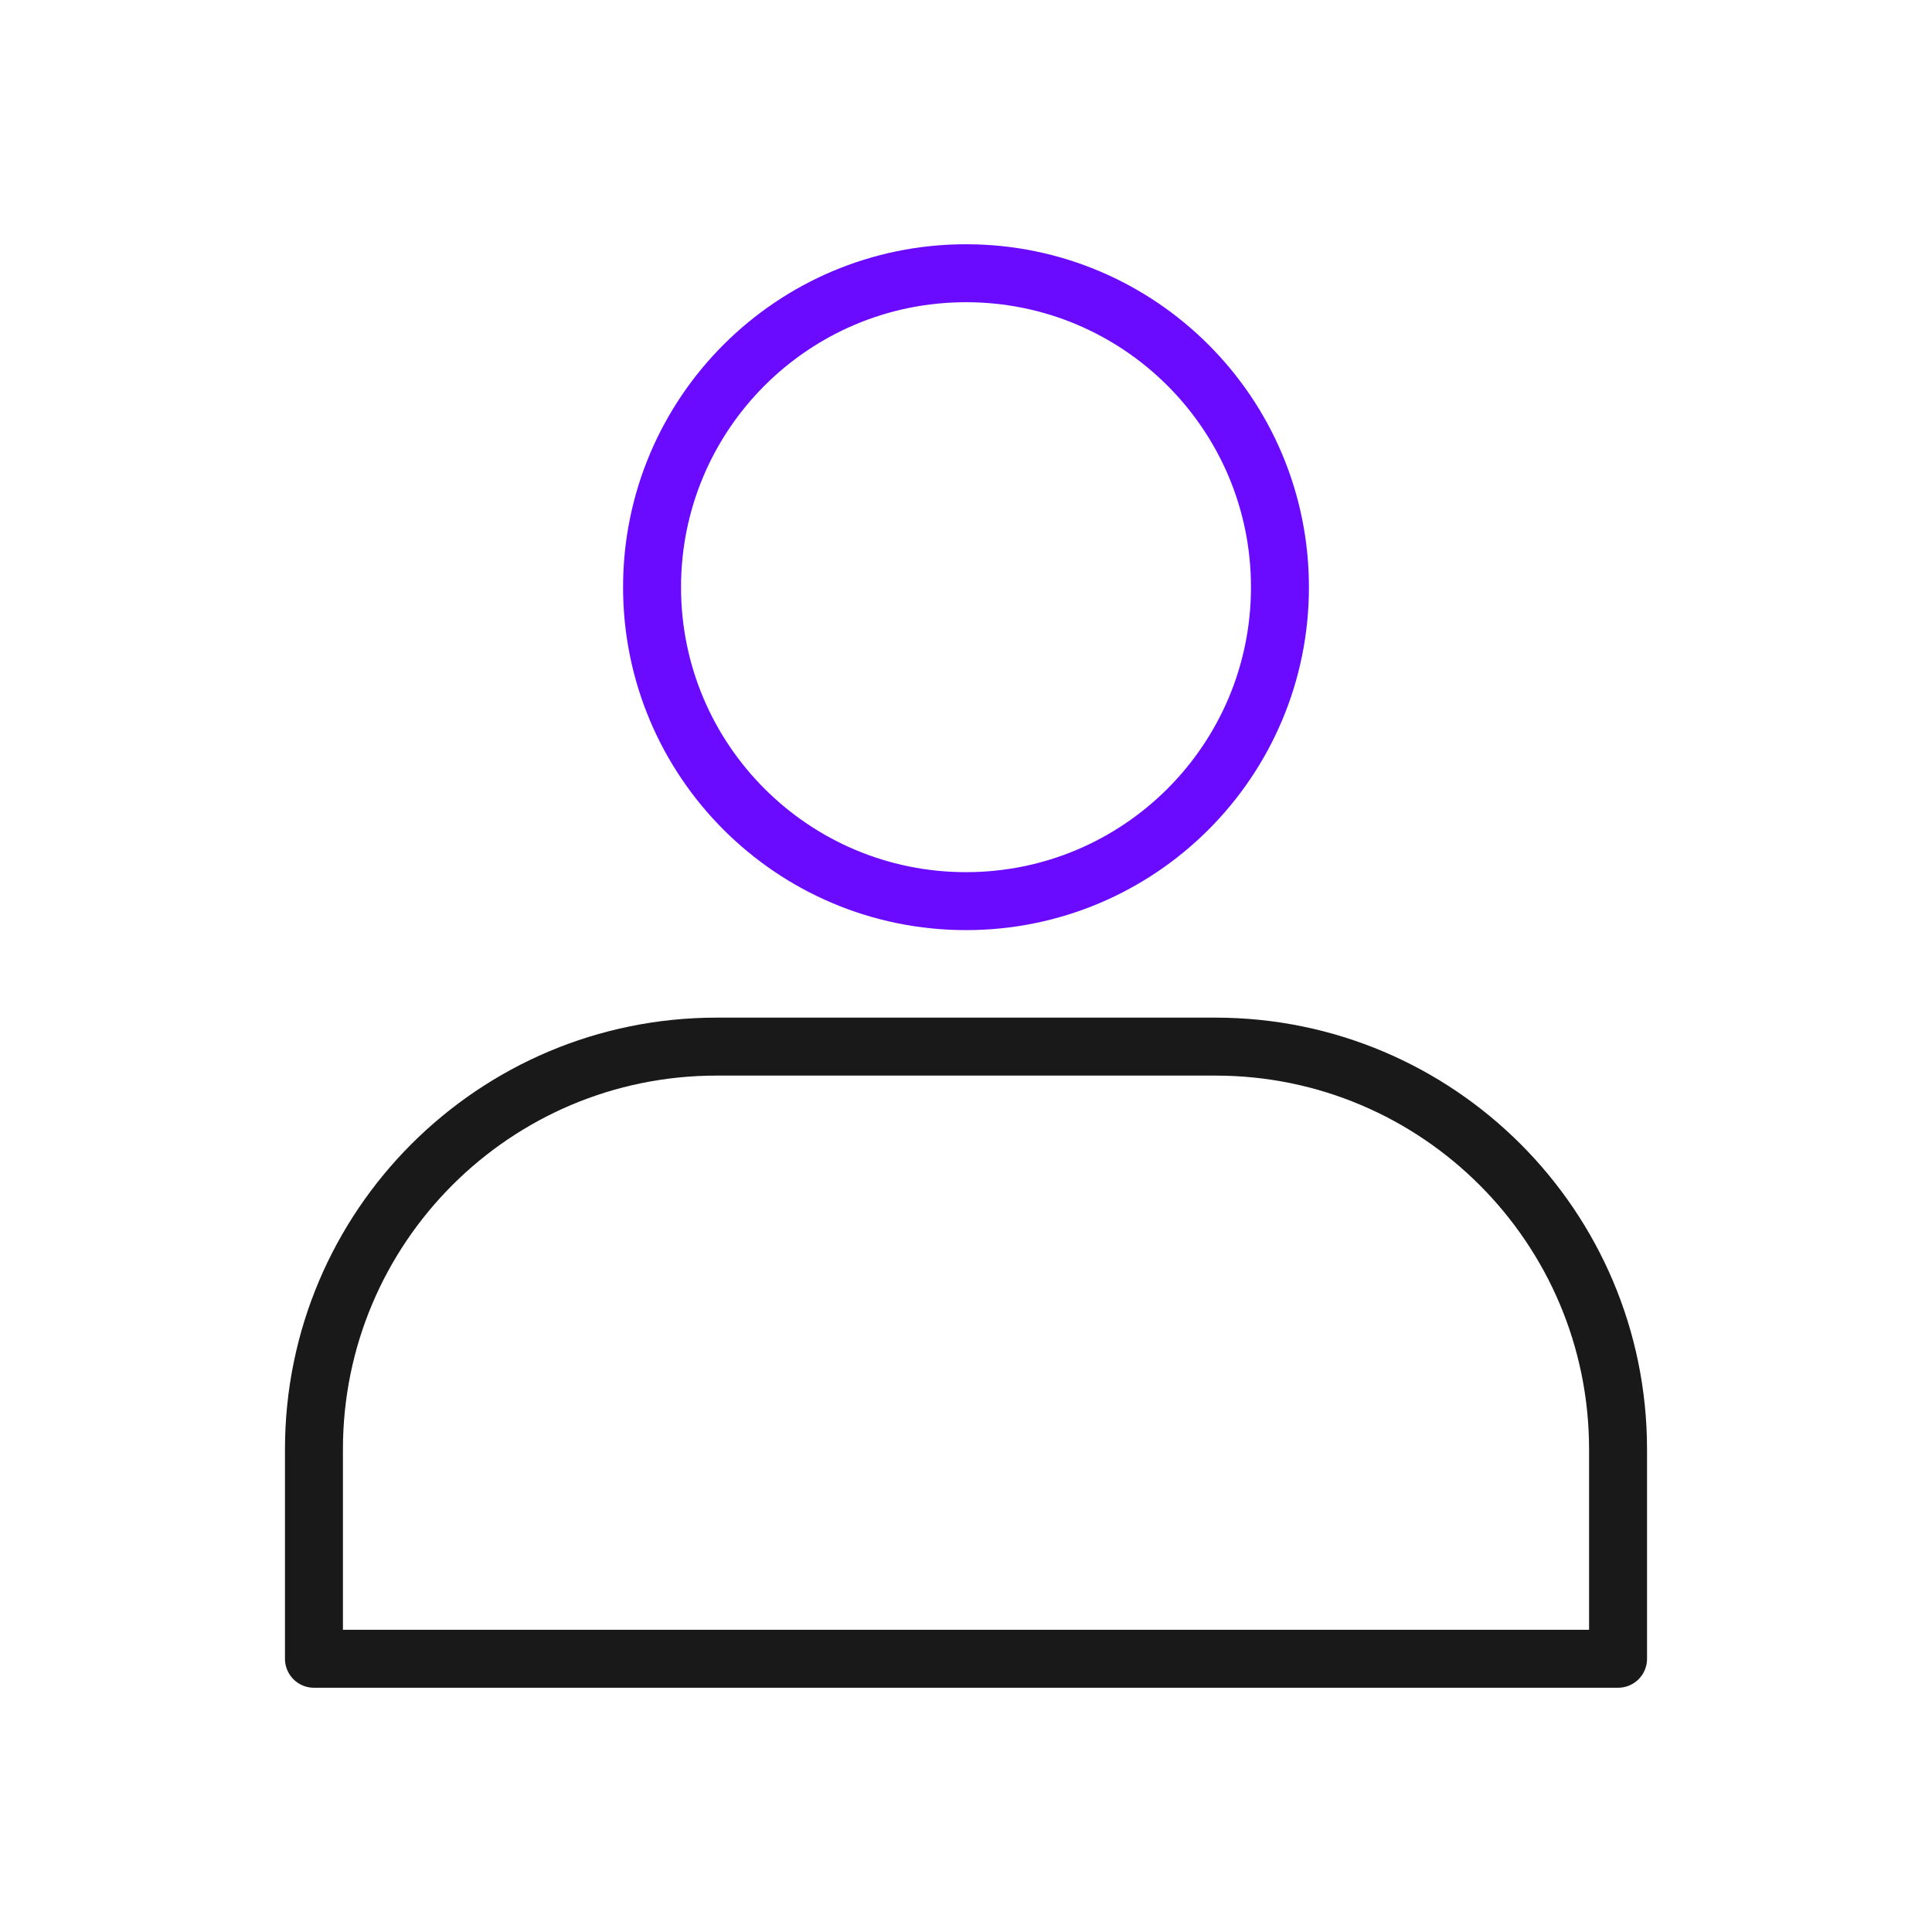
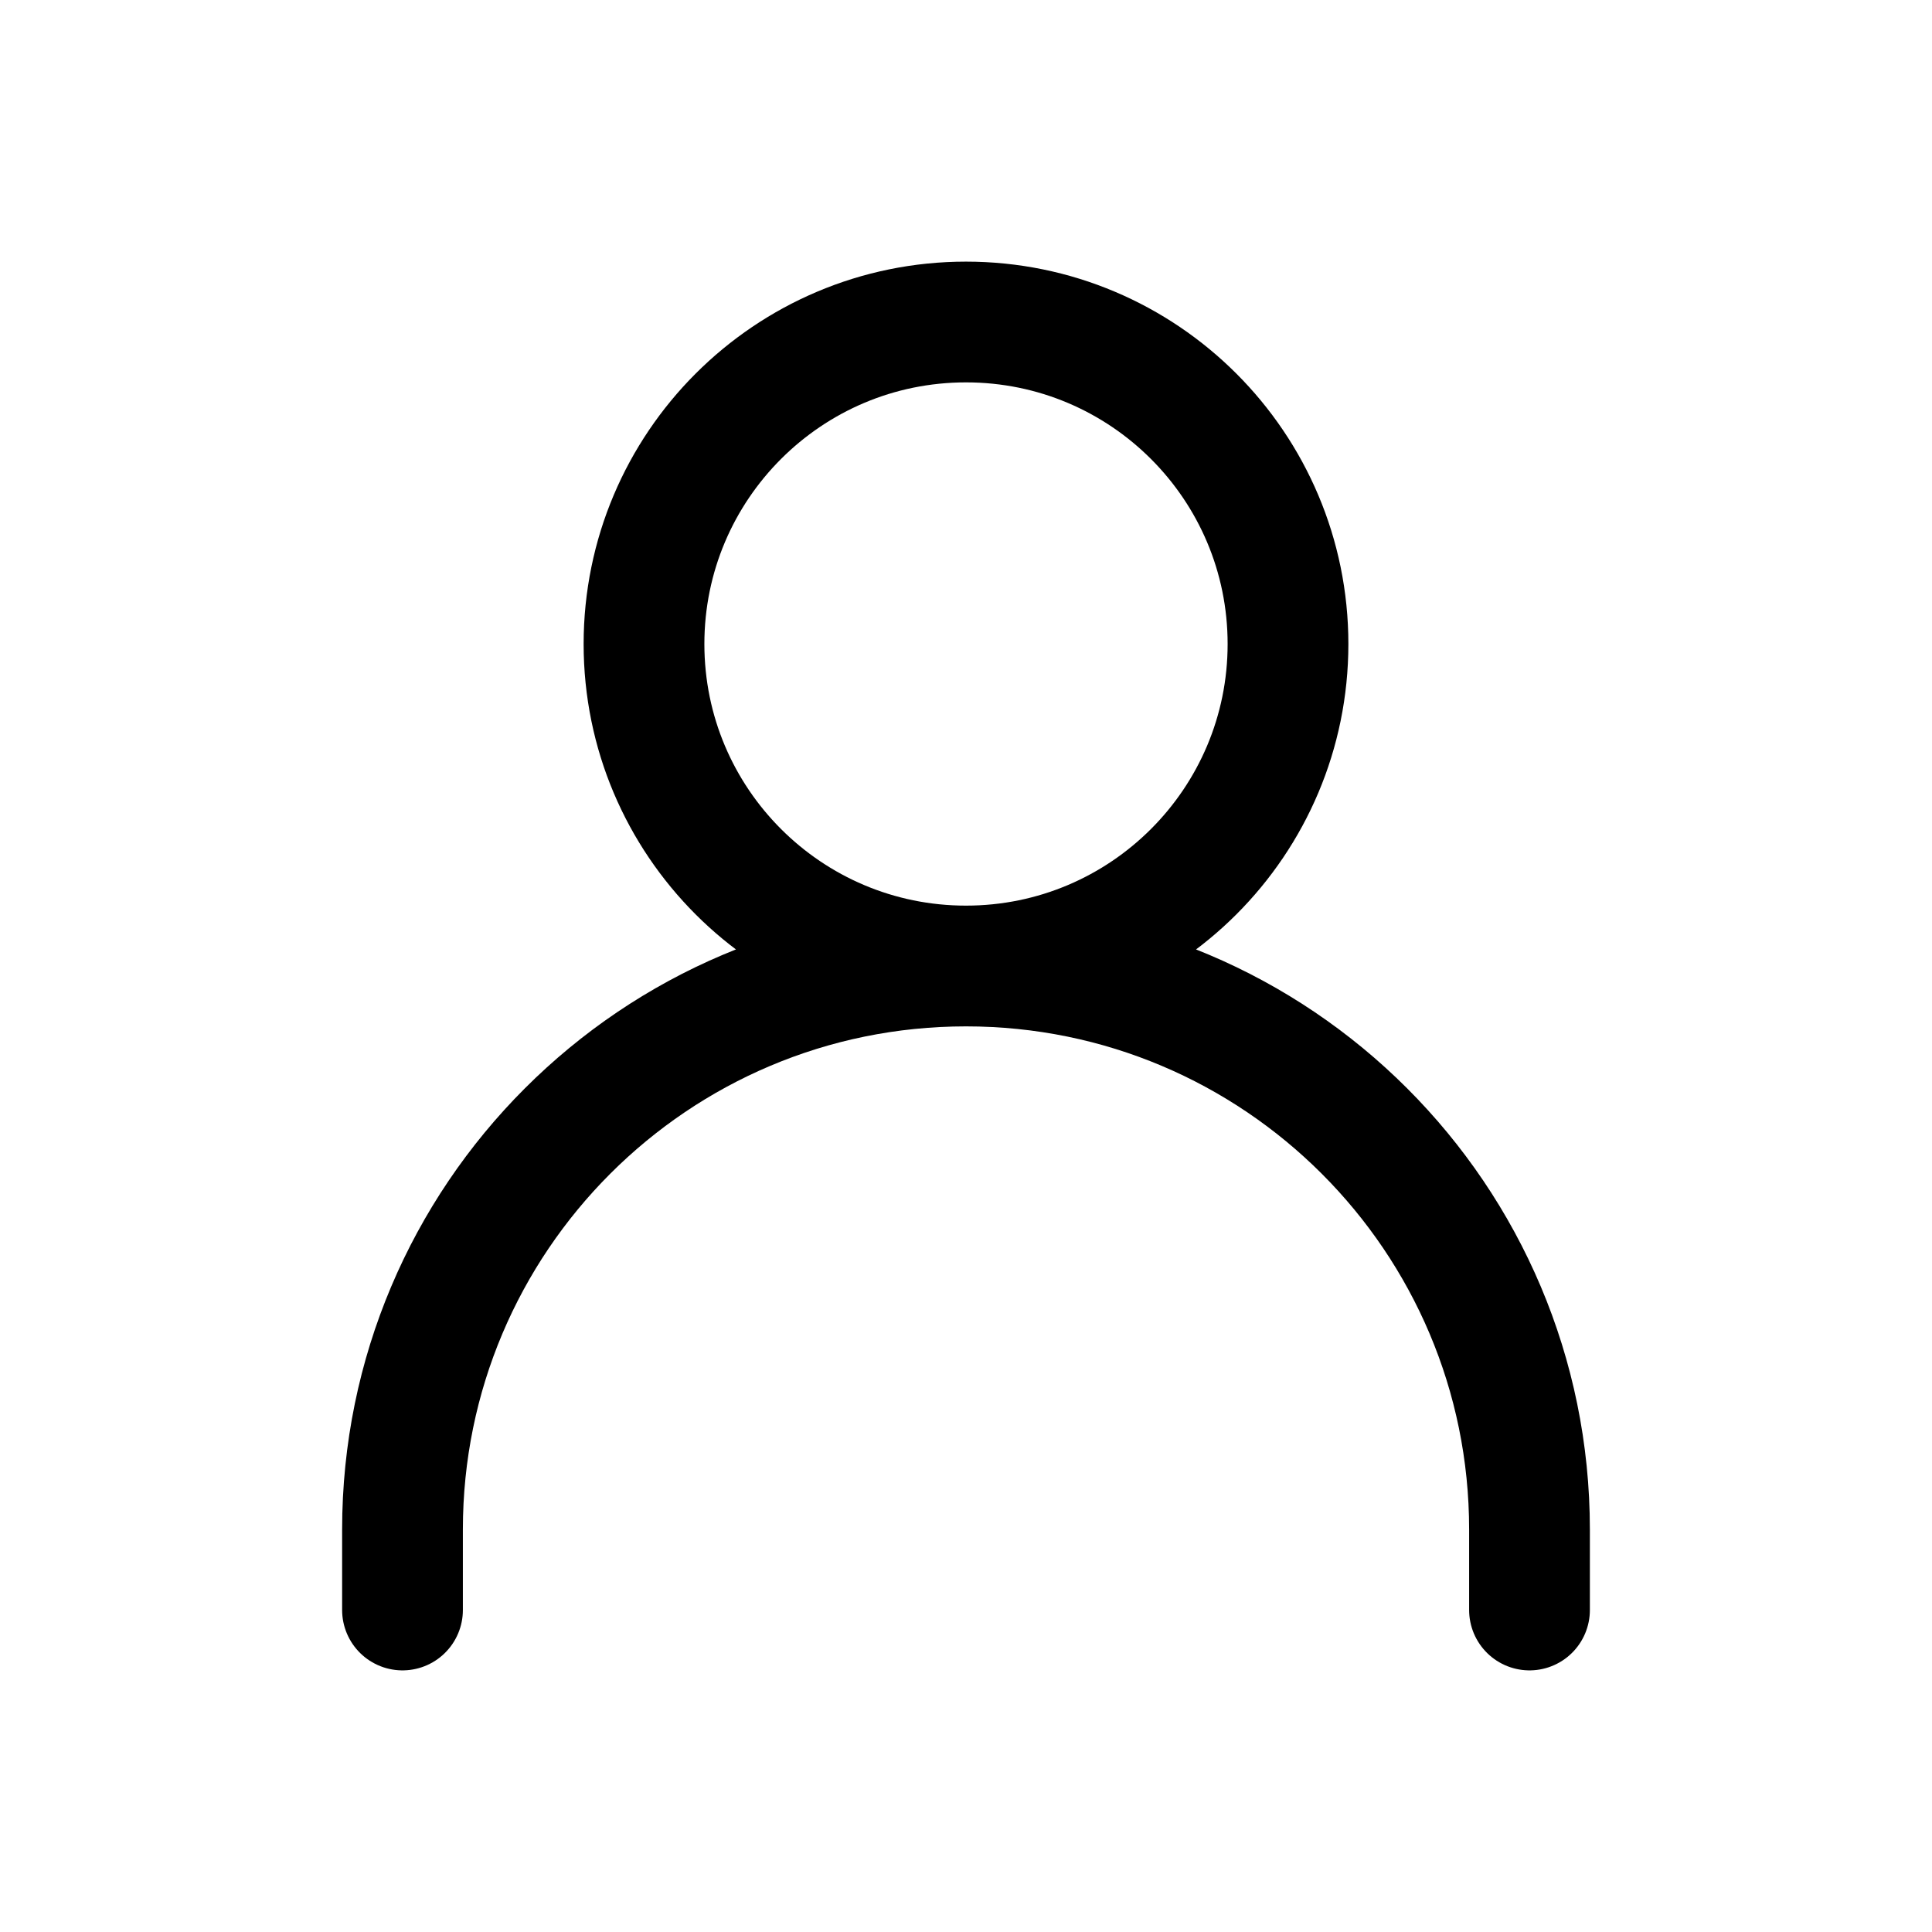
- <svg xmlns="http://www.w3.org/2000/svg" width="400" height="400" viewBox="0 0 400 400" fill="none">
-   <path d="M335 343.43H65V300.06C65 254.02 102.33 216.69 148.37 216.69H251.63C297.67 216.69 335 254.02 335 300.06V343.43Z" stroke="#191919" stroke-width="12" stroke-miterlimit="10" stroke-linecap="round" stroke-linejoin="round" />
-   <path d="M200 186.57C235.899 186.57 265 157.468 265 121.57C265 85.671 235.899 56.57 200 56.57C164.101 56.57 135 85.671 135 121.57C135 157.468 164.101 186.57 200 186.57Z" stroke="#6A0BFF" stroke-width="12" stroke-miterlimit="10" stroke-linecap="round" stroke-linejoin="round" />
+ <svg xmlns="http://www.w3.org/2000/svg" width="24px" height="24px" stroke-width="1.5" viewBox="0 0 24 24" fill="none" color="#000000">
+   <path d="M5 20v-1a7 7 0 017-7v0a7 7 0 017 7v1M12 12a4 4 0 100-8 4 4 0 000 8z" stroke="#000000" stroke-width="1.5" stroke-linecap="round" stroke-linejoin="round" />
</svg>
